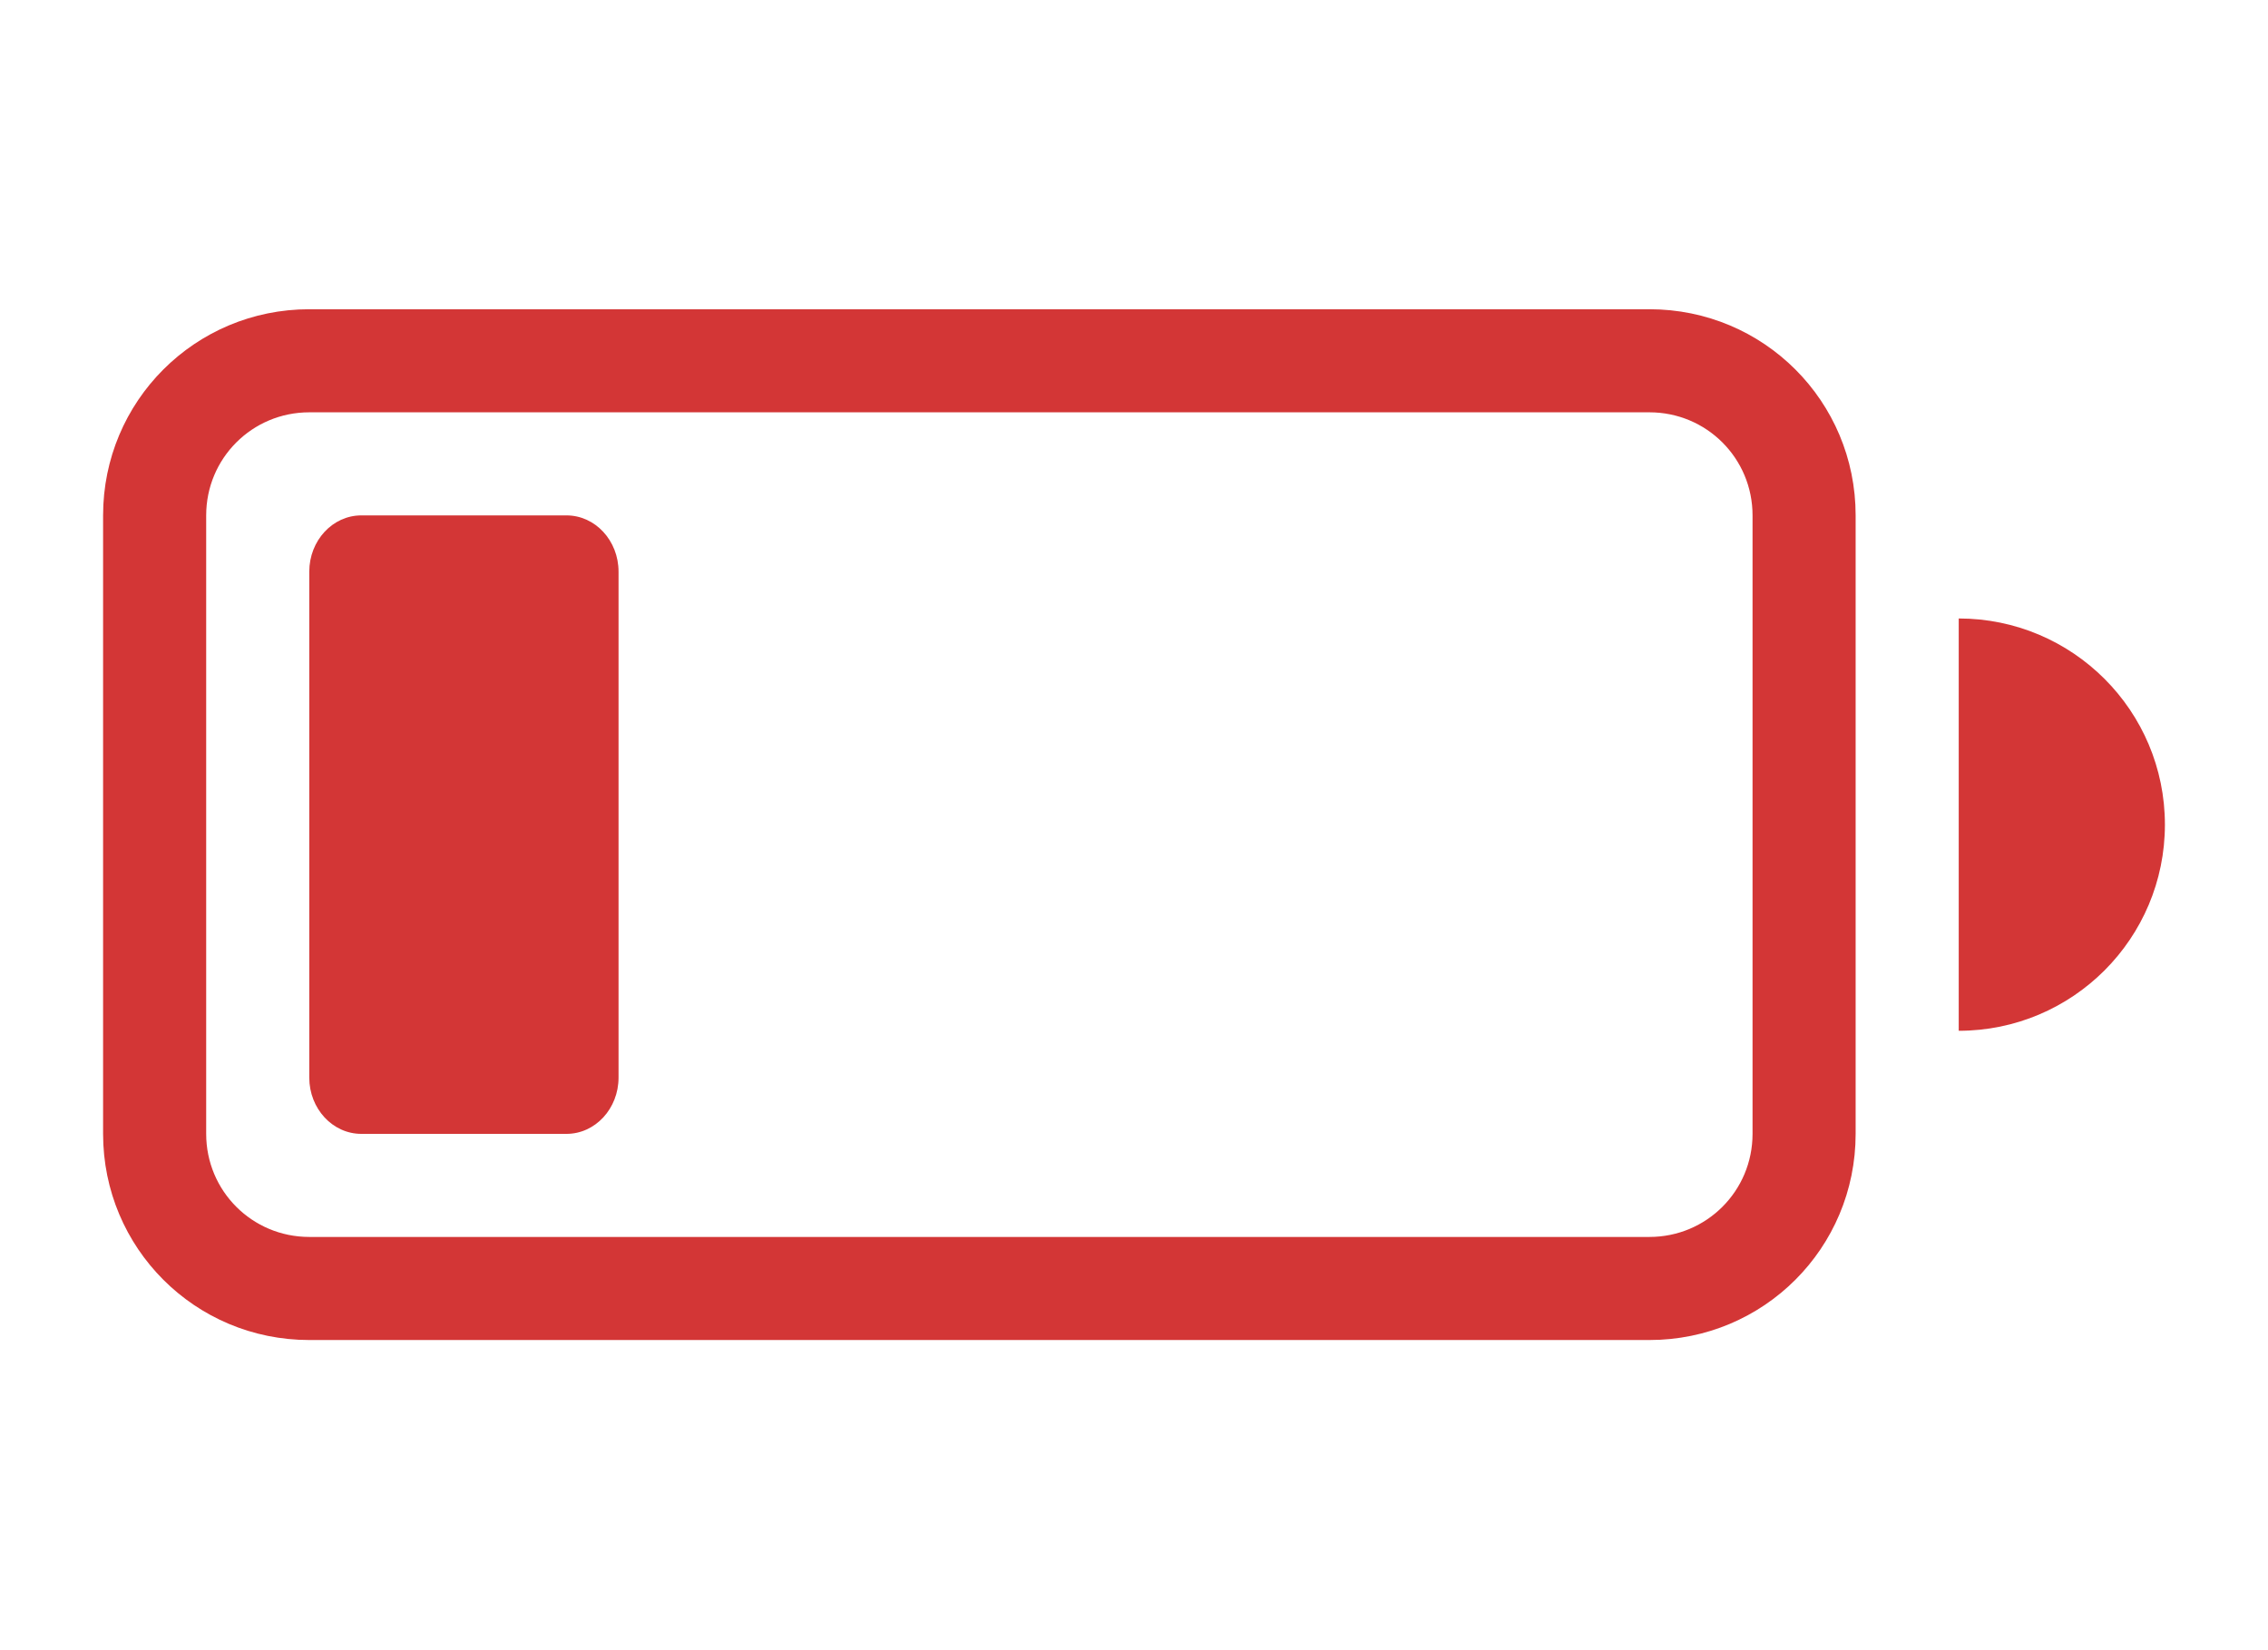
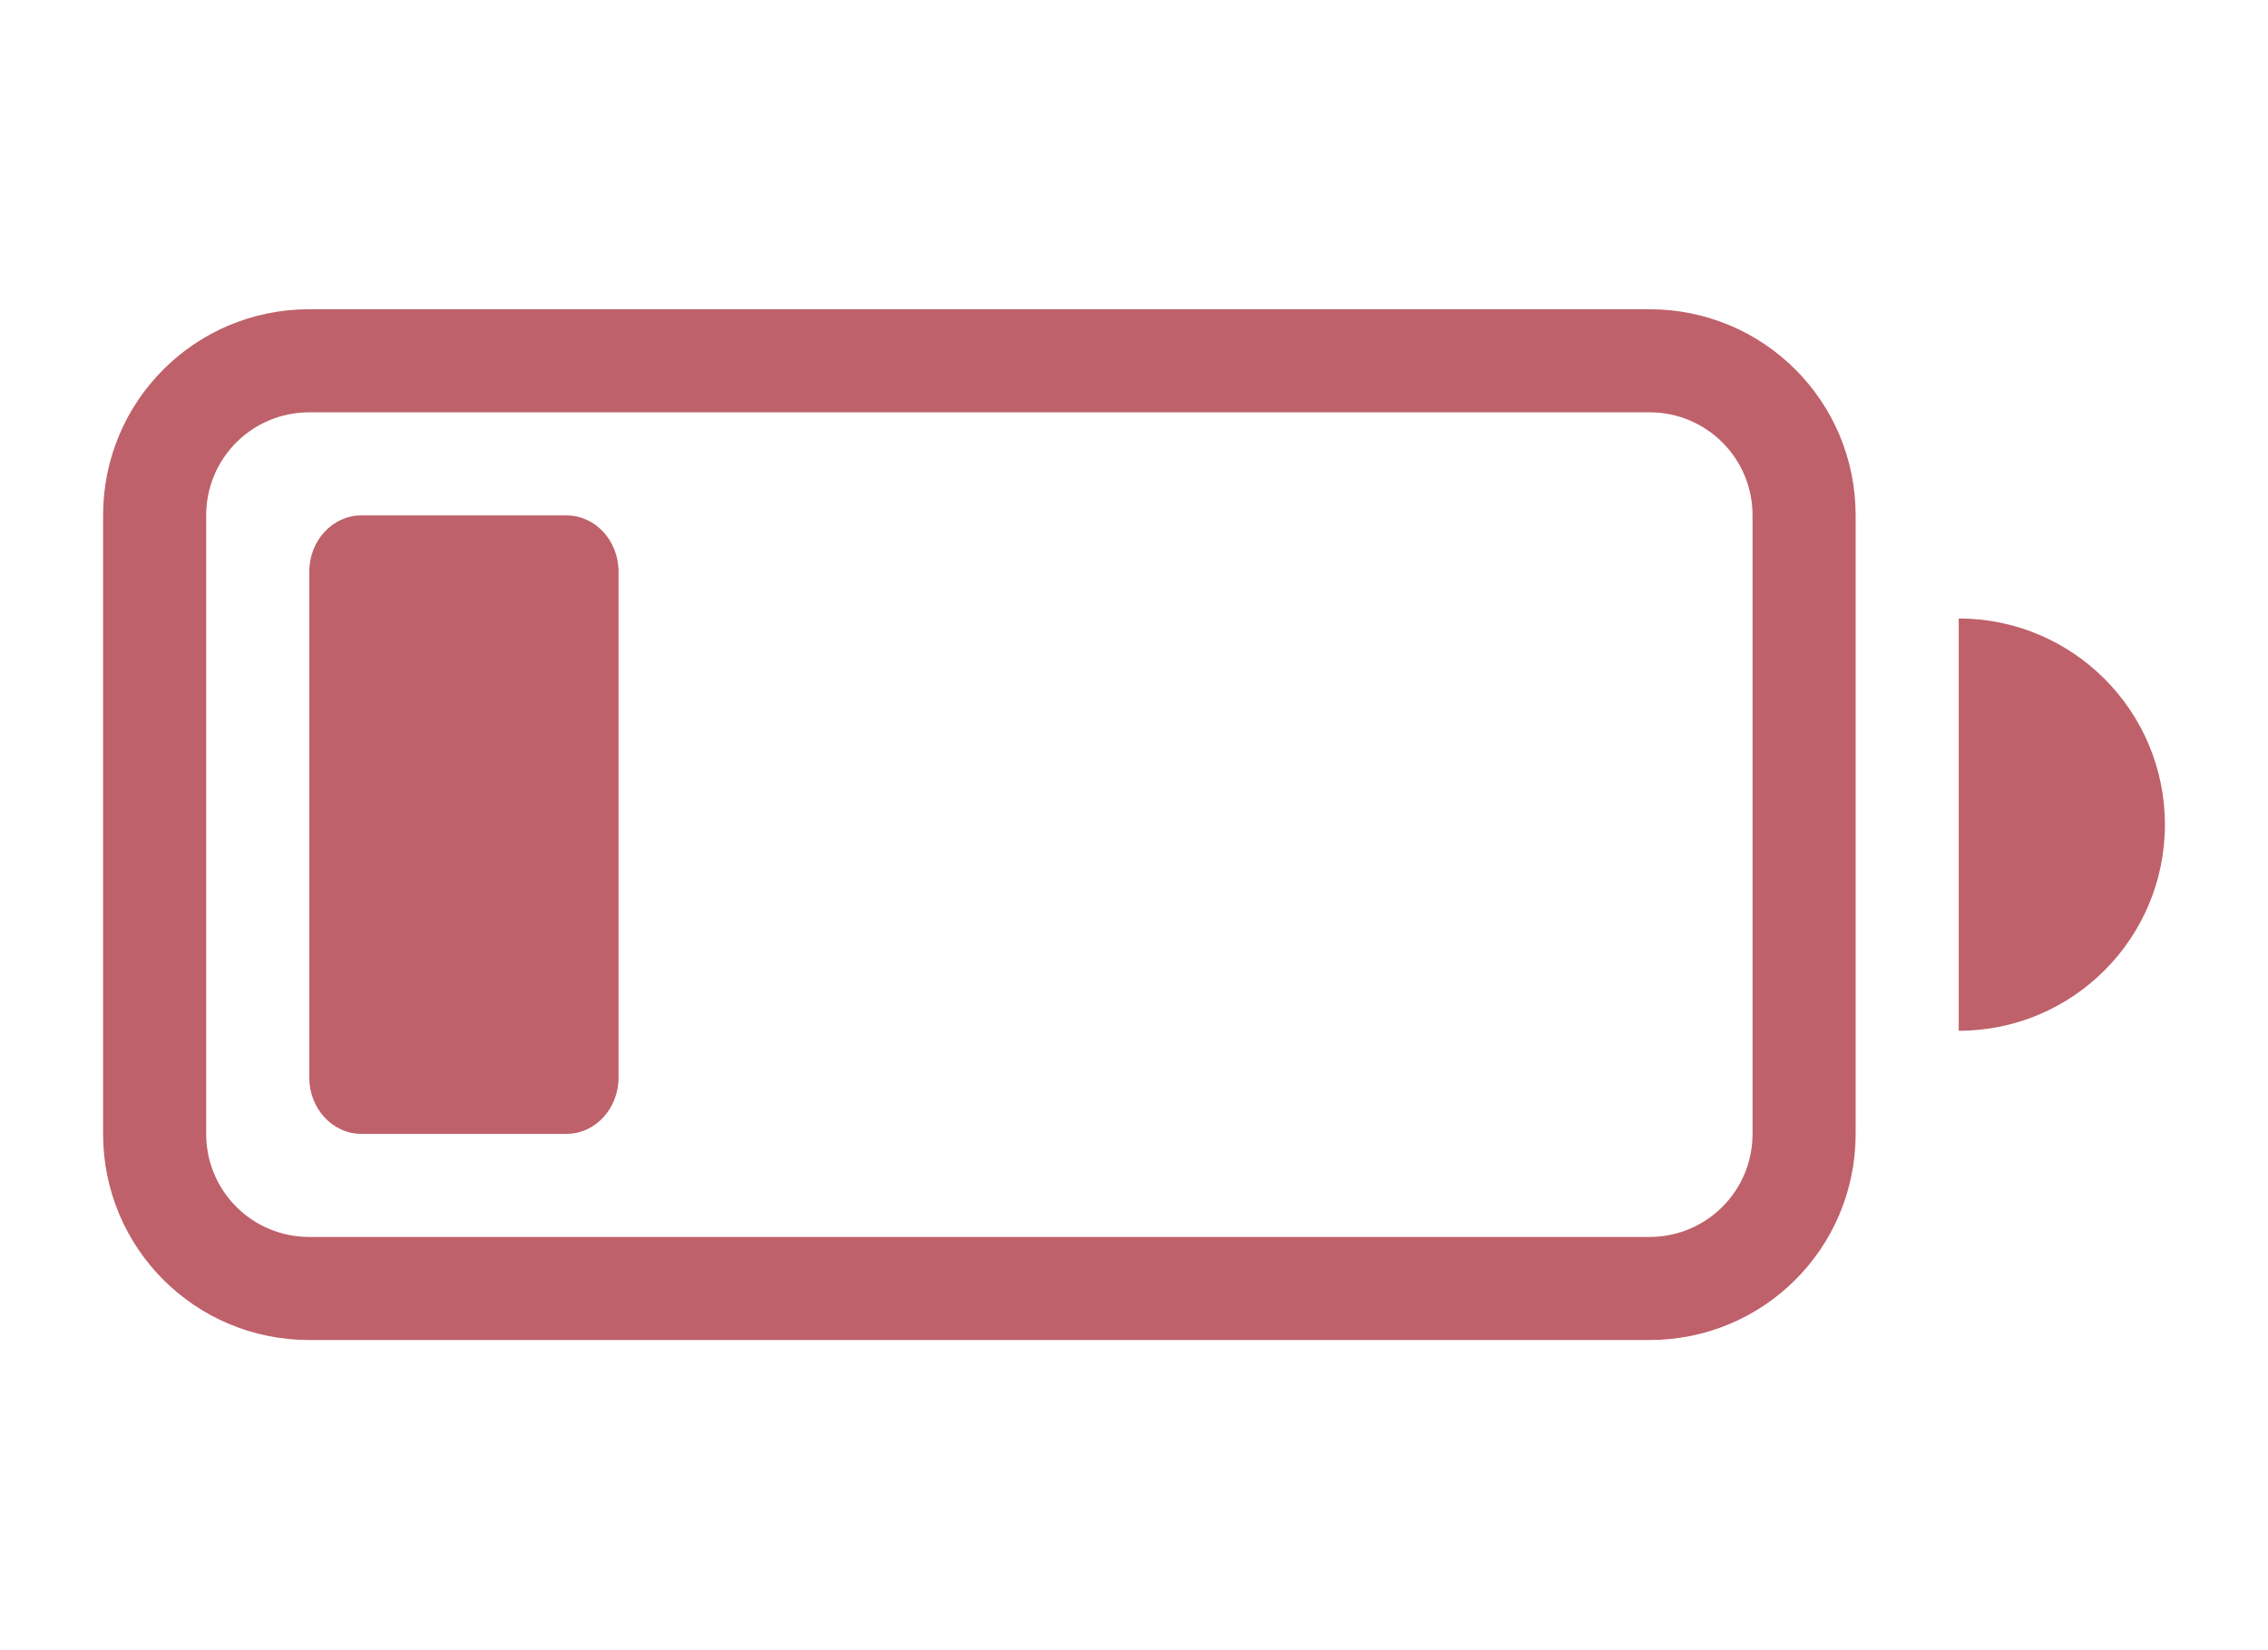
<svg xmlns="http://www.w3.org/2000/svg" width="22" height="16" enable-background="new" version="1.1">
-   <g transform="translate(1)" fill="#d33636" fill-rule="evenodd">
+   <g transform="translate(1)" fill="#bf616a" fill-rule="evenodd">
    <rect x="2" y="5" width="3" height="6" rx=".505" ry=".546" style="paint-order:stroke fill markers" />
    <path d="m2 3c-1.108 0-2 0.892-2 2v6c0 1.108 0.892 2 2 2h13c1.108 0 2-0.892 2-2v-6c0-1.108-0.892-2-2-2zm0 1h13c0.554 0 1 0.446 1 1v6c0 0.554-0.446 1-1 1h-13c-0.554 0-1-0.446-1-1v-6c0-0.554 0.446-1 1-1z" enable-background="new" style="paint-order:stroke fill markers" />
    <path d="m18 6v4a2 2 0 0 0 2-2 2 2 0 0 0-2-2z" enable-background="new" style="paint-order:stroke fill markers" />
  </g>
</svg>
